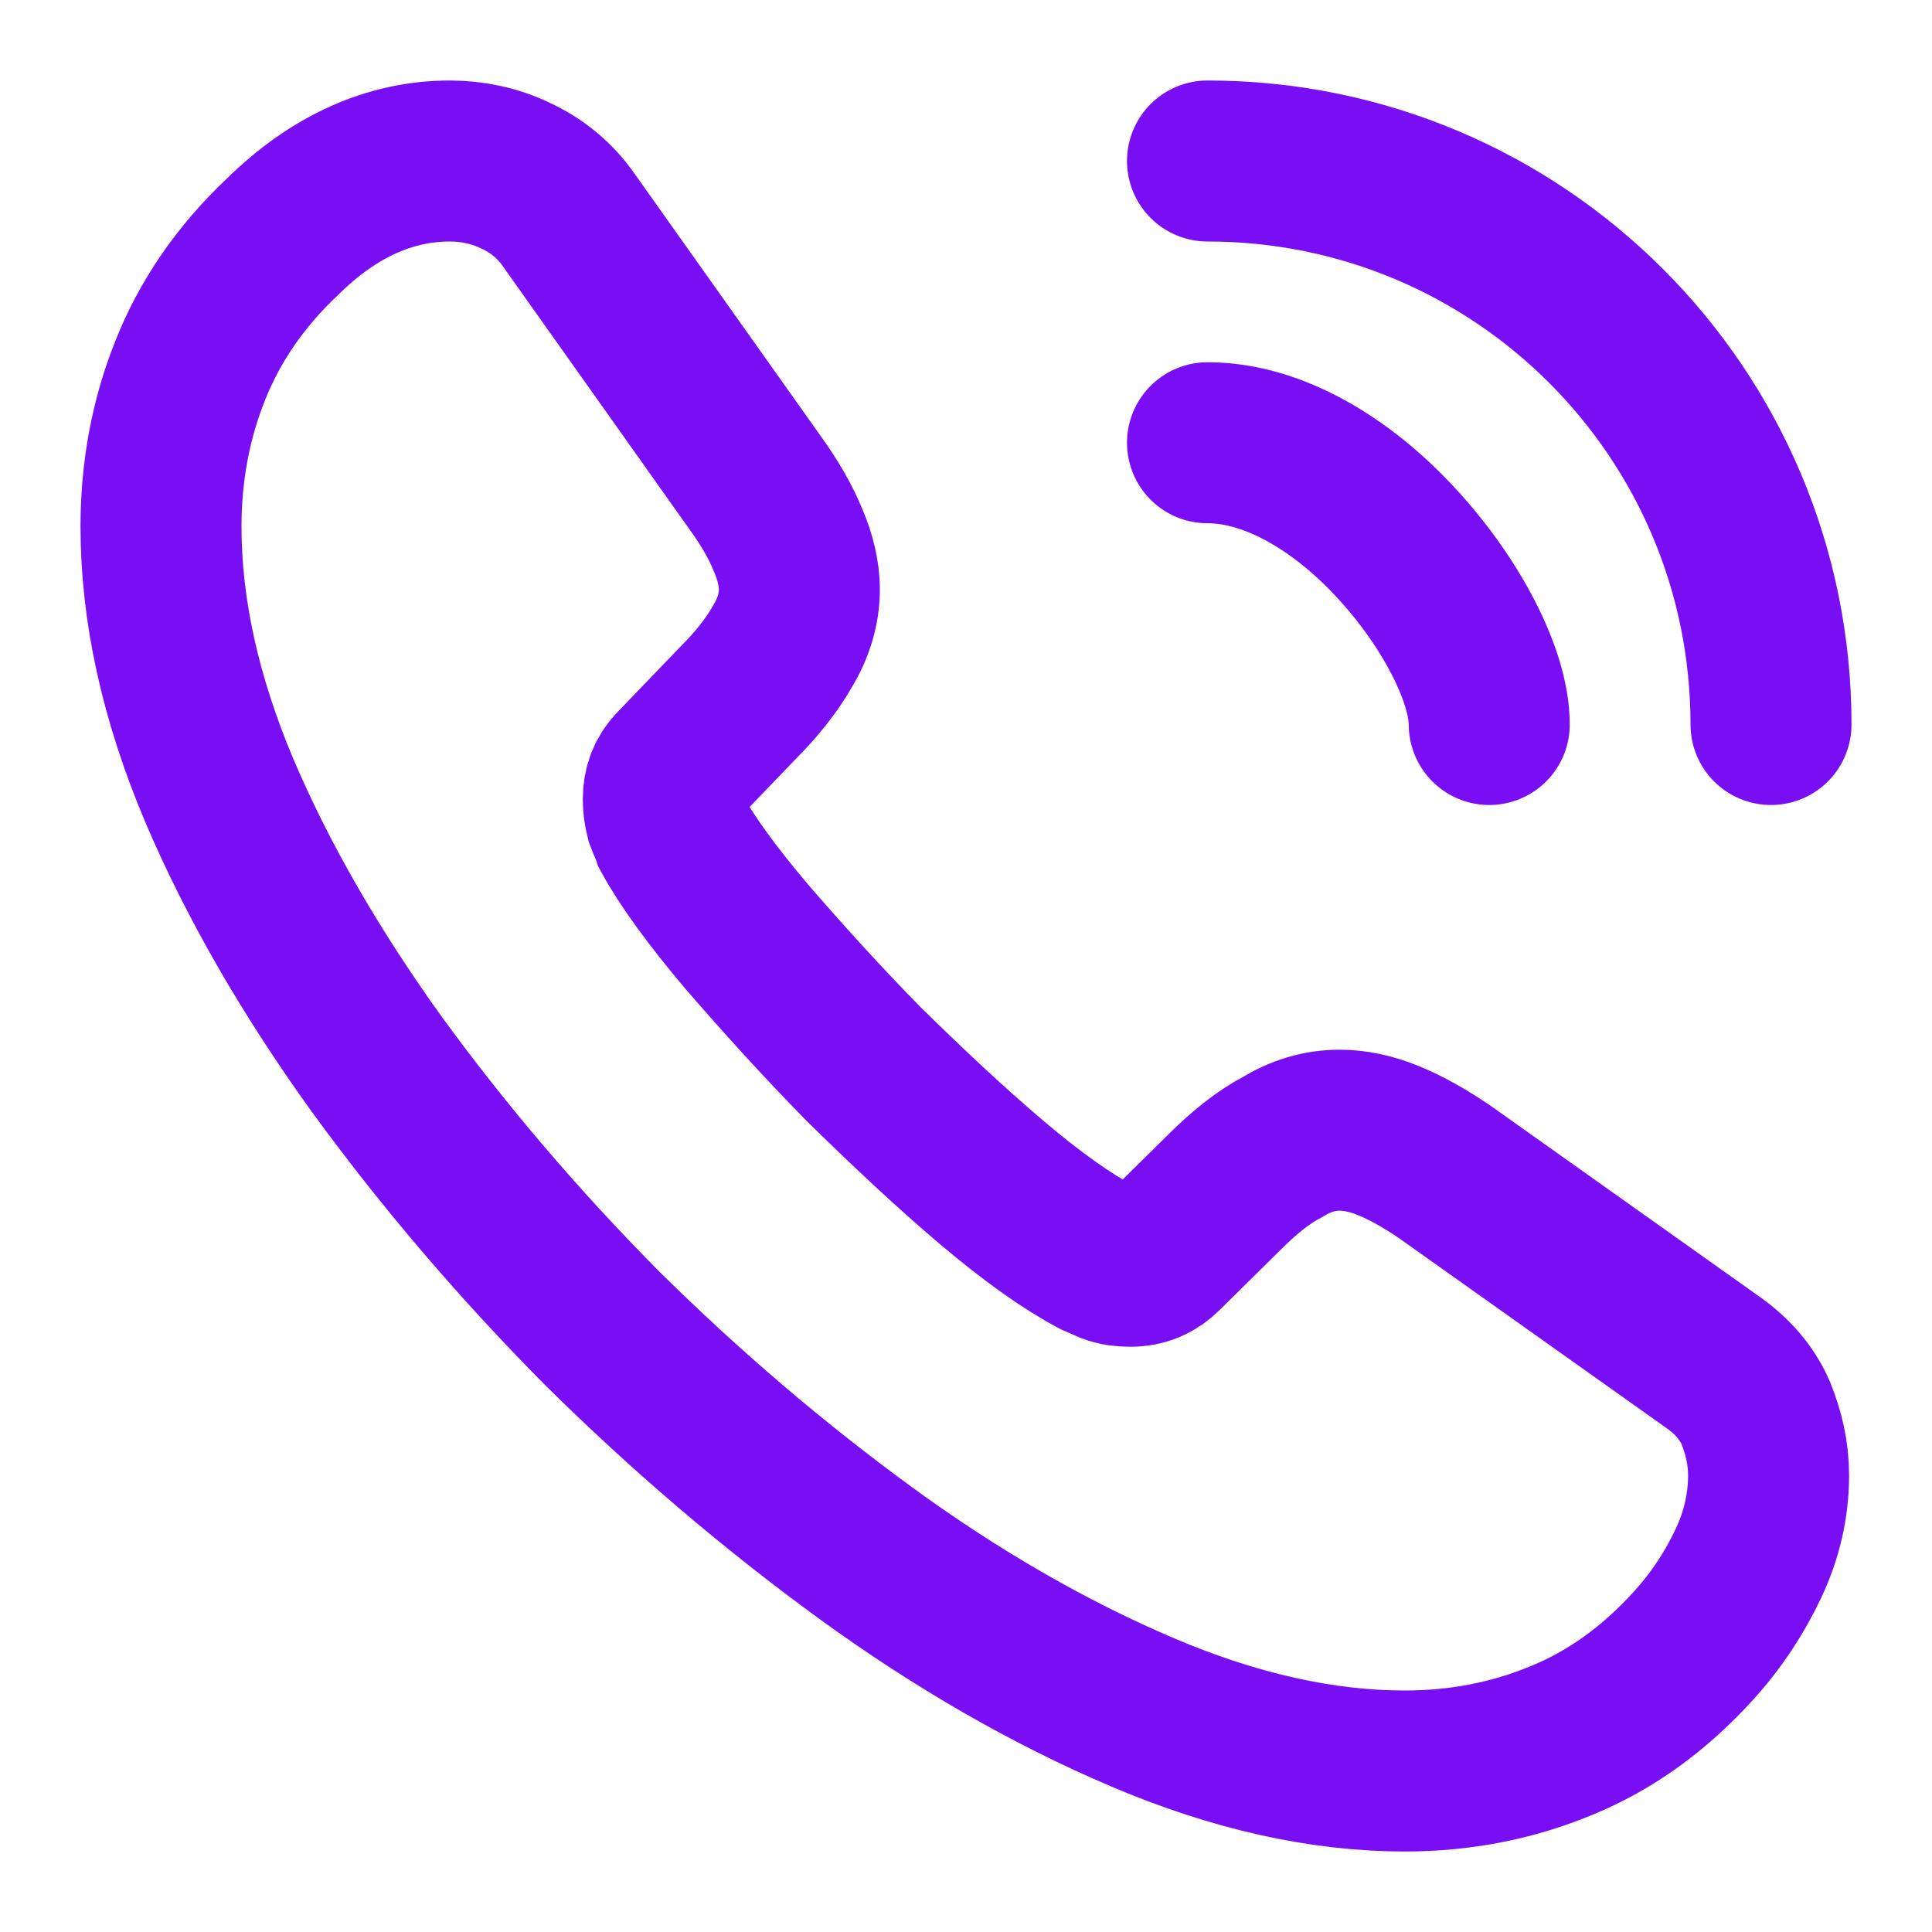
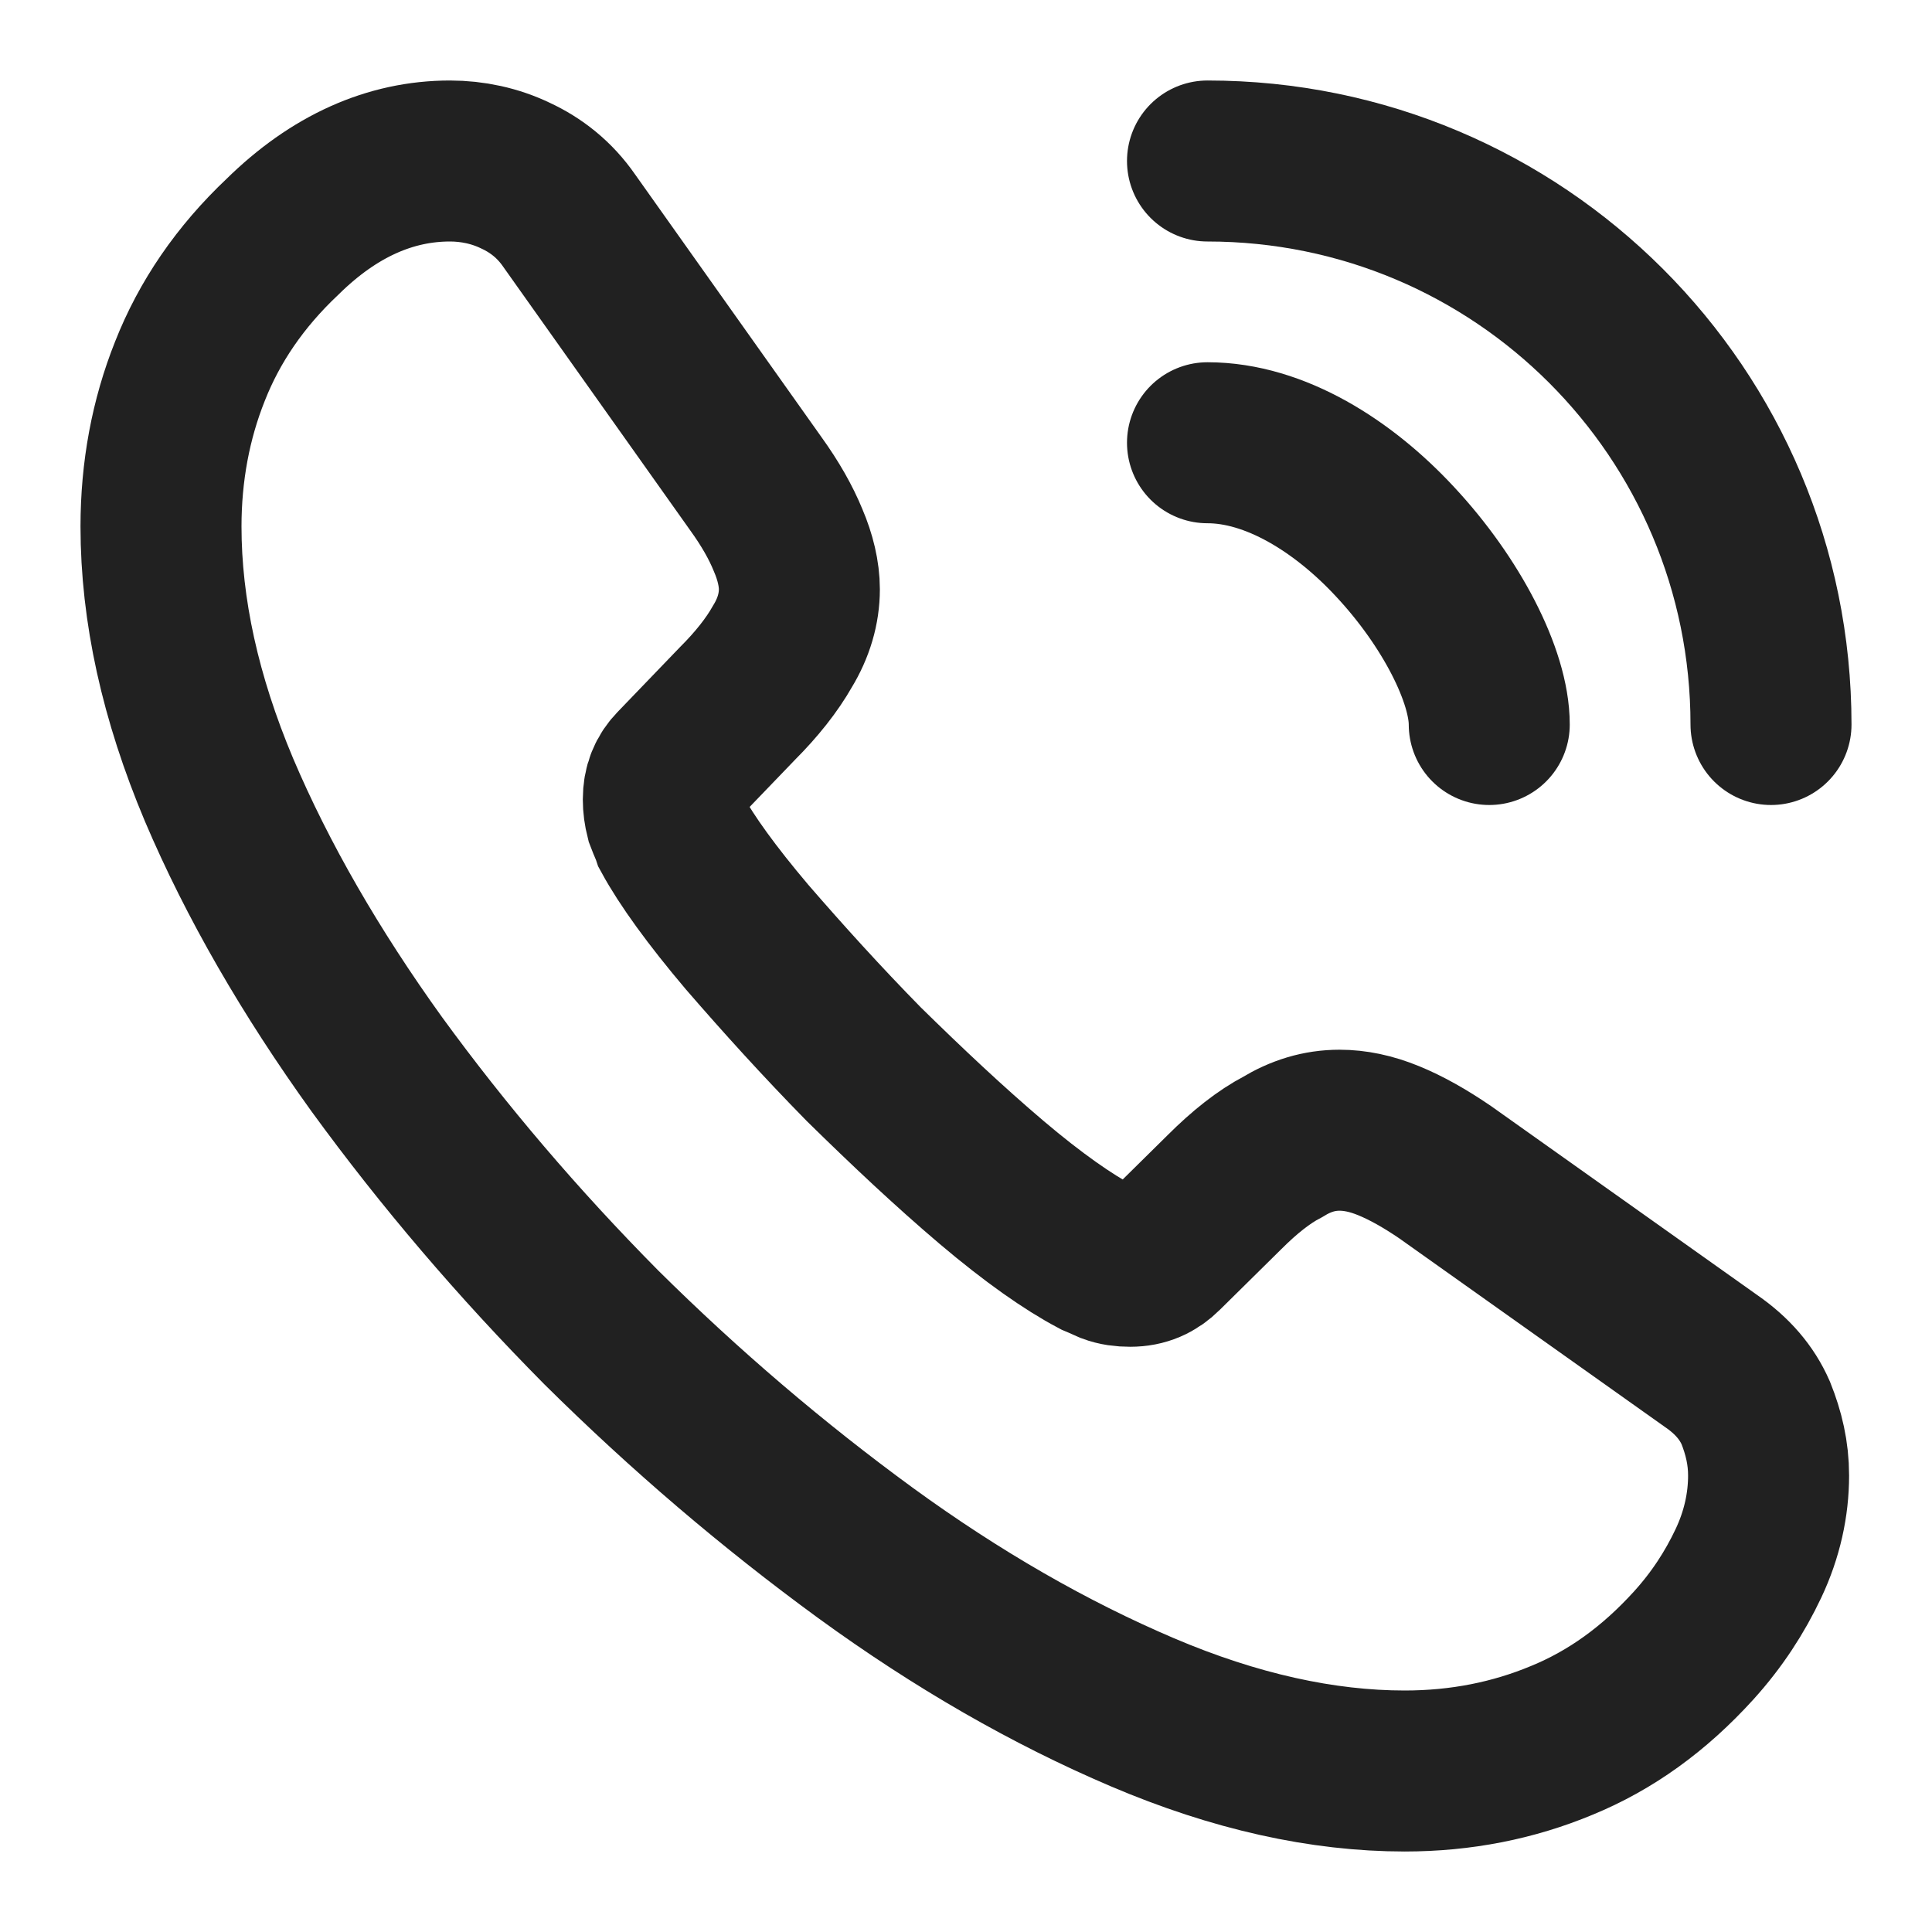
<svg xmlns="http://www.w3.org/2000/svg" width="24" height="24" viewBox="0 0 24 24" fill="none">
-   <path d="M21.97 18.33C21.97 18.69 21.89 19.06 21.72 19.42C21.55 19.78 21.33 20.12 21.04 20.44C20.55 20.98 20.01 21.37 19.4 21.62C18.8 21.87 18.15 22 17.45 22C16.43 22 15.34 21.76 14.19 21.27C13.04 20.78 11.89 20.12 10.75 19.29C9.6 18.45 8.51 17.52 7.47 16.49C6.44 15.45 5.51 14.36 4.68 13.22C3.86 12.08 3.2 10.94 2.72 9.81C2.24 8.67 2 7.58 2 6.54C2 5.86 2.12 5.21 2.36 4.61C2.6 4 2.98 3.44 3.51 2.94C4.15 2.31 4.85 2 5.59 2C5.87 2 6.15 2.06 6.4 2.18C6.66 2.3 6.89 2.48 7.07 2.74L9.39 6.01C9.57 6.26 9.7 6.49 9.79 6.71C9.88 6.92 9.93 7.13 9.93 7.32C9.93 7.56 9.86 7.8 9.72 8.03C9.59 8.26 9.4 8.5 9.16 8.74L8.4 9.53C8.29 9.64 8.24 9.77 8.24 9.93C8.24 10.01 8.25 10.08 8.27 10.16C8.3 10.24 8.33 10.3 8.35 10.36C8.53 10.69 8.84 11.12 9.28 11.64C9.73 12.16 10.21 12.69 10.73 13.22C11.27 13.75 11.79 14.24 12.32 14.69C12.84 15.13 13.27 15.43 13.61 15.61C13.66 15.63 13.72 15.66 13.79 15.69C13.87 15.72 13.95 15.73 14.04 15.73C14.21 15.73 14.34 15.67 14.45 15.56L15.21 14.81C15.46 14.56 15.7 14.37 15.93 14.25C16.16 14.11 16.39 14.04 16.64 14.04C16.83 14.04 17.03 14.08 17.25 14.17C17.47 14.26 17.7 14.39 17.95 14.56L21.26 16.91C21.52 17.09 21.7 17.3 21.81 17.55C21.91 17.8 21.97 18.05 21.97 18.33Z" stroke="#790EF5" stroke-width="2" stroke-miterlimit="10" />
-   <path d="M18.5 9C18.5 8.4 18.03 7.48 17.33 6.73C16.69 6.04 15.84 5.5 15 5.5" stroke="#790EF5" stroke-width="2" stroke-linecap="round" stroke-linejoin="round" />
-   <path d="M22 9C22 5.13 18.87 2 15 2" stroke="#790EF5" stroke-width="2" stroke-linecap="round" stroke-linejoin="round" />
+   <path d="M21.97 18.33C21.97 18.69 21.89 19.06 21.72 19.42C21.55 19.78 21.33 20.12 21.04 20.44C20.55 20.98 20.01 21.37 19.4 21.62C18.8 21.87 18.15 22 17.45 22C16.43 22 15.34 21.76 14.19 21.27C13.04 20.78 11.89 20.12 10.75 19.29C9.6 18.45 8.51 17.52 7.47 16.49C6.44 15.45 5.51 14.36 4.68 13.22C3.86 12.08 3.2 10.94 2.72 9.81C2.24 8.67 2 7.58 2 6.54C2 5.86 2.12 5.21 2.36 4.61C2.6 4 2.98 3.44 3.51 2.94C4.15 2.31 4.85 2 5.59 2C5.87 2 6.15 2.06 6.4 2.18C6.66 2.3 6.89 2.48 7.07 2.74L9.39 6.01C9.57 6.26 9.7 6.49 9.79 6.71C9.88 6.92 9.93 7.13 9.93 7.32C9.93 7.56 9.86 7.8 9.72 8.03C9.59 8.26 9.4 8.5 9.16 8.74L8.4 9.53C8.29 9.64 8.24 9.77 8.24 9.93C8.24 10.01 8.25 10.08 8.27 10.16C8.3 10.24 8.33 10.3 8.35 10.36C8.53 10.69 8.84 11.12 9.28 11.64C9.73 12.16 10.21 12.69 10.73 13.22C11.27 13.75 11.79 14.24 12.32 14.69C12.84 15.13 13.27 15.43 13.61 15.61C13.66 15.63 13.72 15.66 13.79 15.69C13.87 15.72 13.95 15.73 14.04 15.73C14.21 15.73 14.34 15.67 14.45 15.56L15.21 14.81C15.46 14.56 15.7 14.37 15.93 14.25C16.16 14.11 16.39 14.04 16.64 14.04C16.83 14.04 17.03 14.08 17.25 14.17C17.47 14.26 17.7 14.39 17.95 14.56L21.26 16.91C21.52 17.09 21.7 17.3 21.81 17.55C21.91 17.8 21.97 18.05 21.97 18.33Z" stroke="#212121" stroke-width="2" stroke-miterlimit="10" />
+   <path d="M18.5 9C18.5 8.4 18.03 7.48 17.33 6.73C16.69 6.04 15.84 5.5 15 5.5" stroke="#212121" stroke-width="2" stroke-linecap="round" stroke-linejoin="round" />
+   <path d="M22 9C22 5.13 18.87 2 15 2" stroke="#212121" stroke-width="2" stroke-linecap="round" stroke-linejoin="round" />
</svg>
